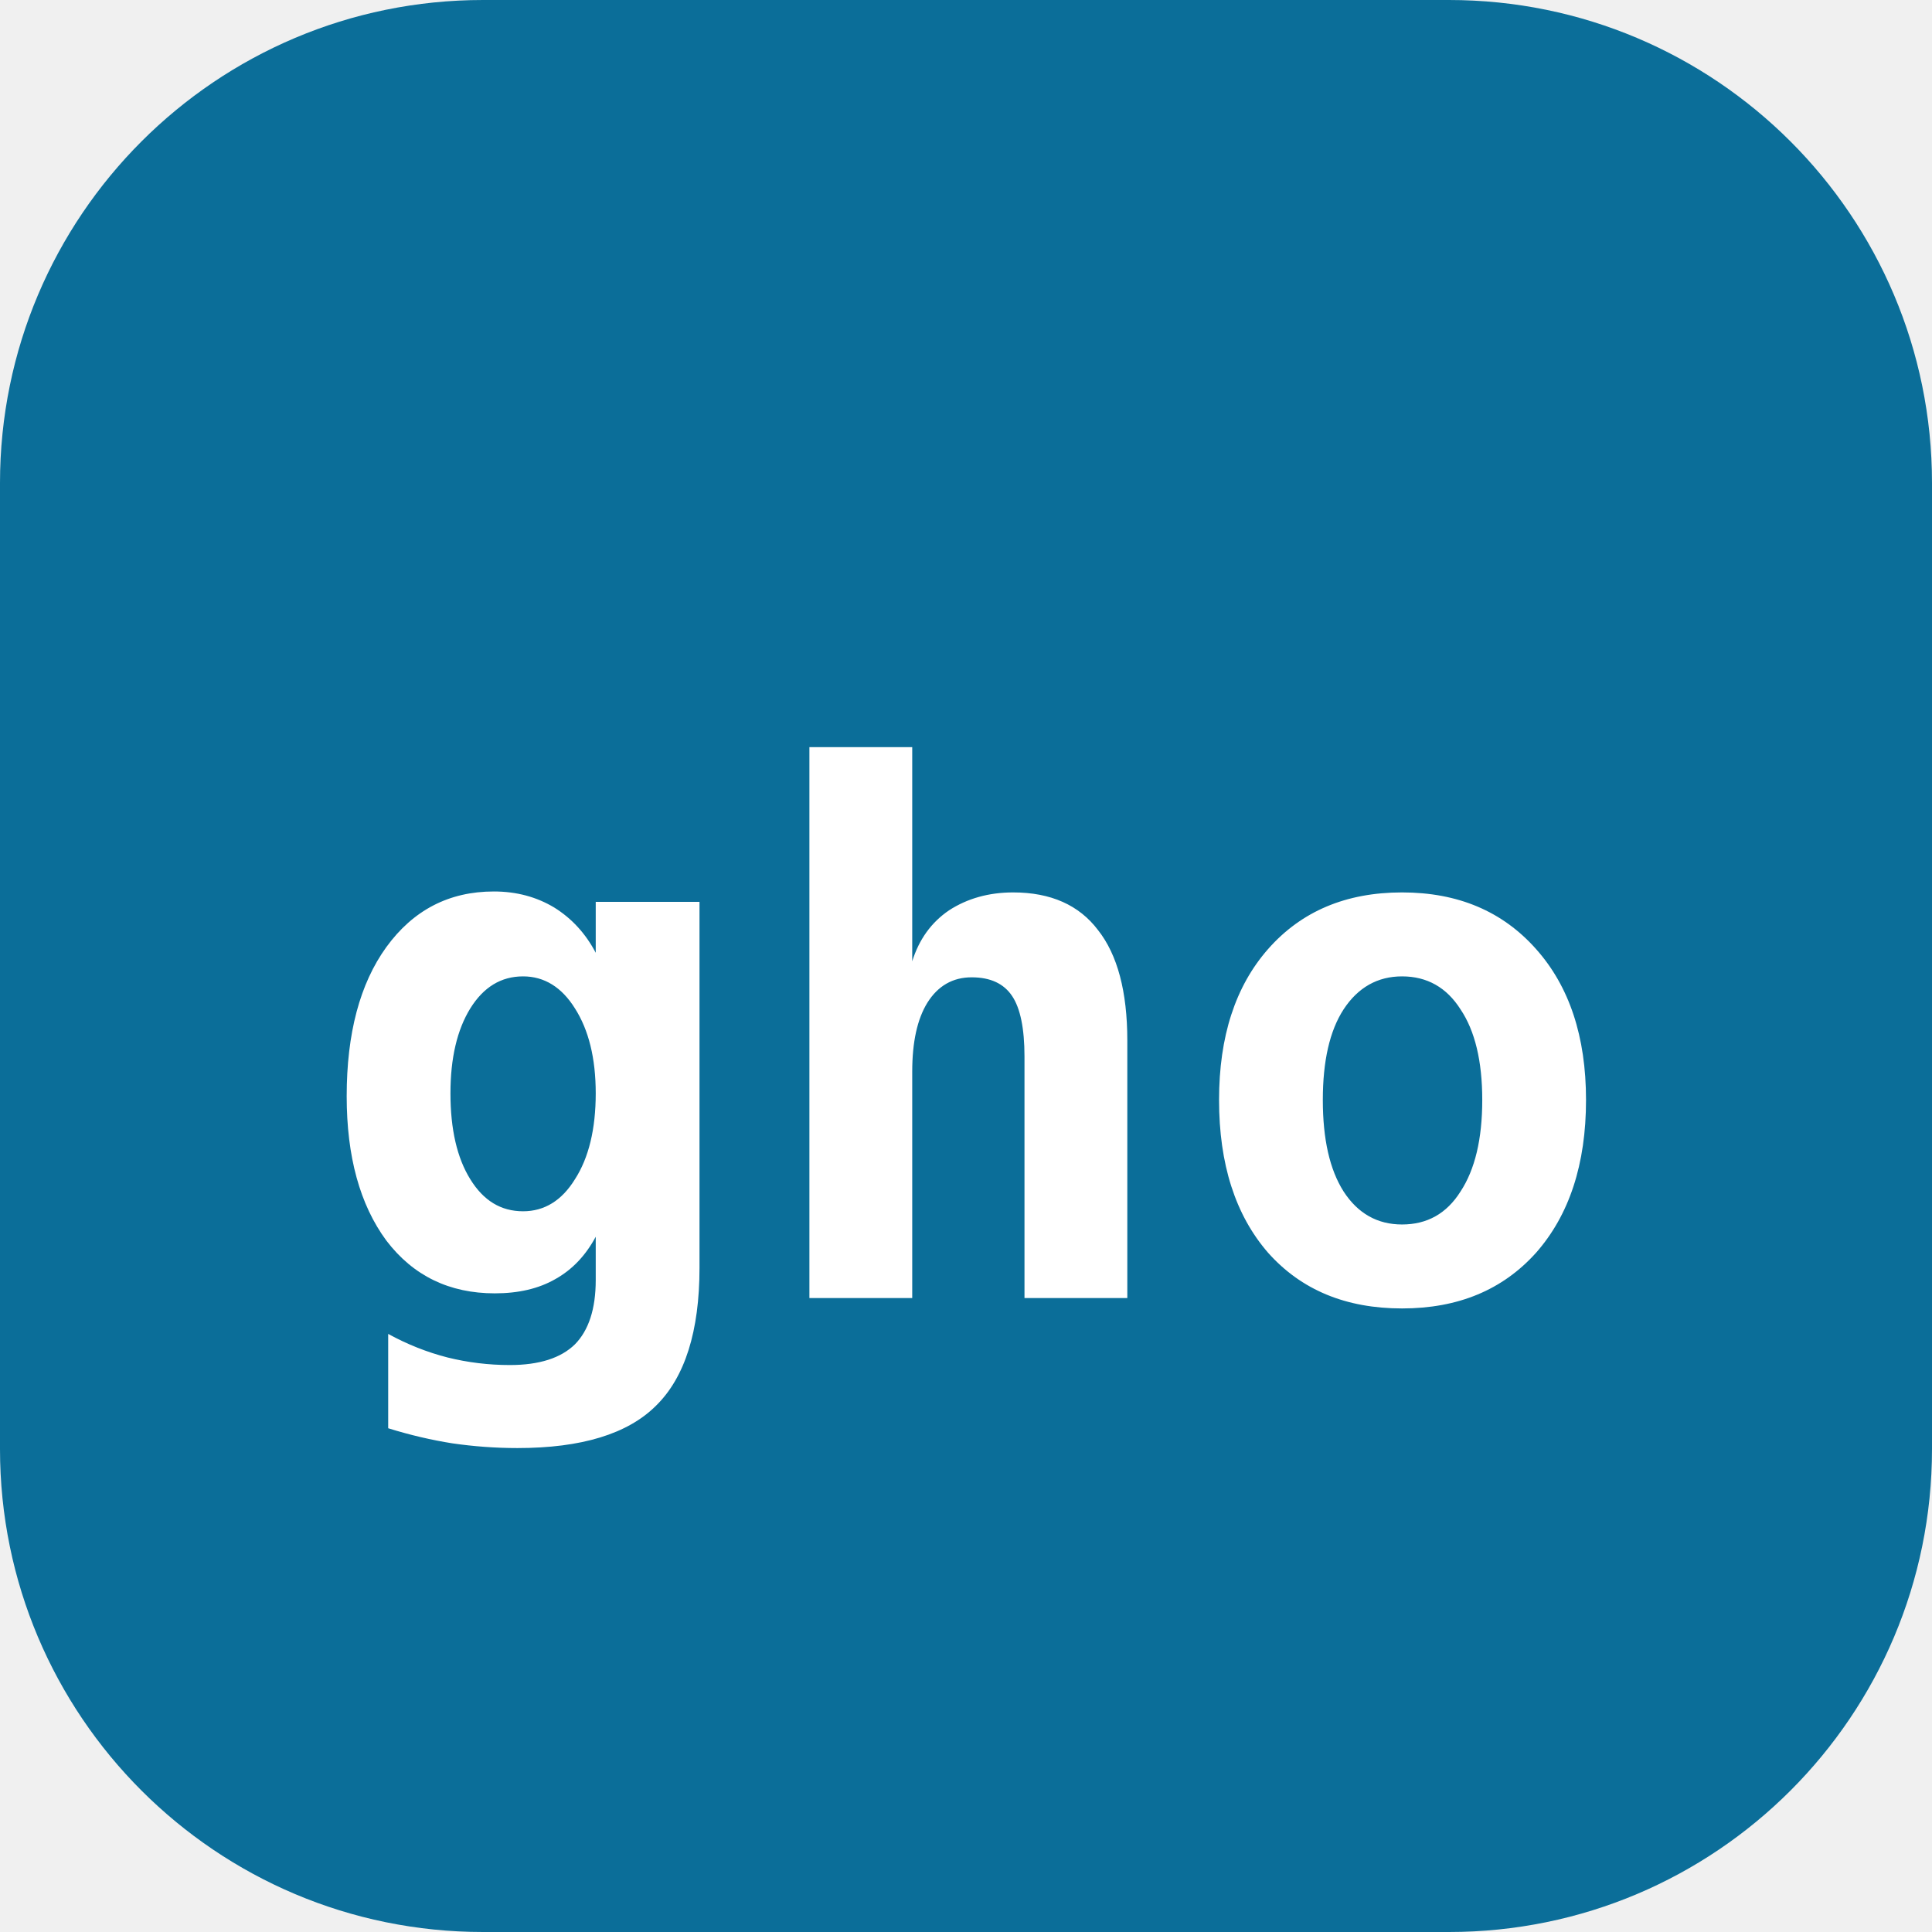
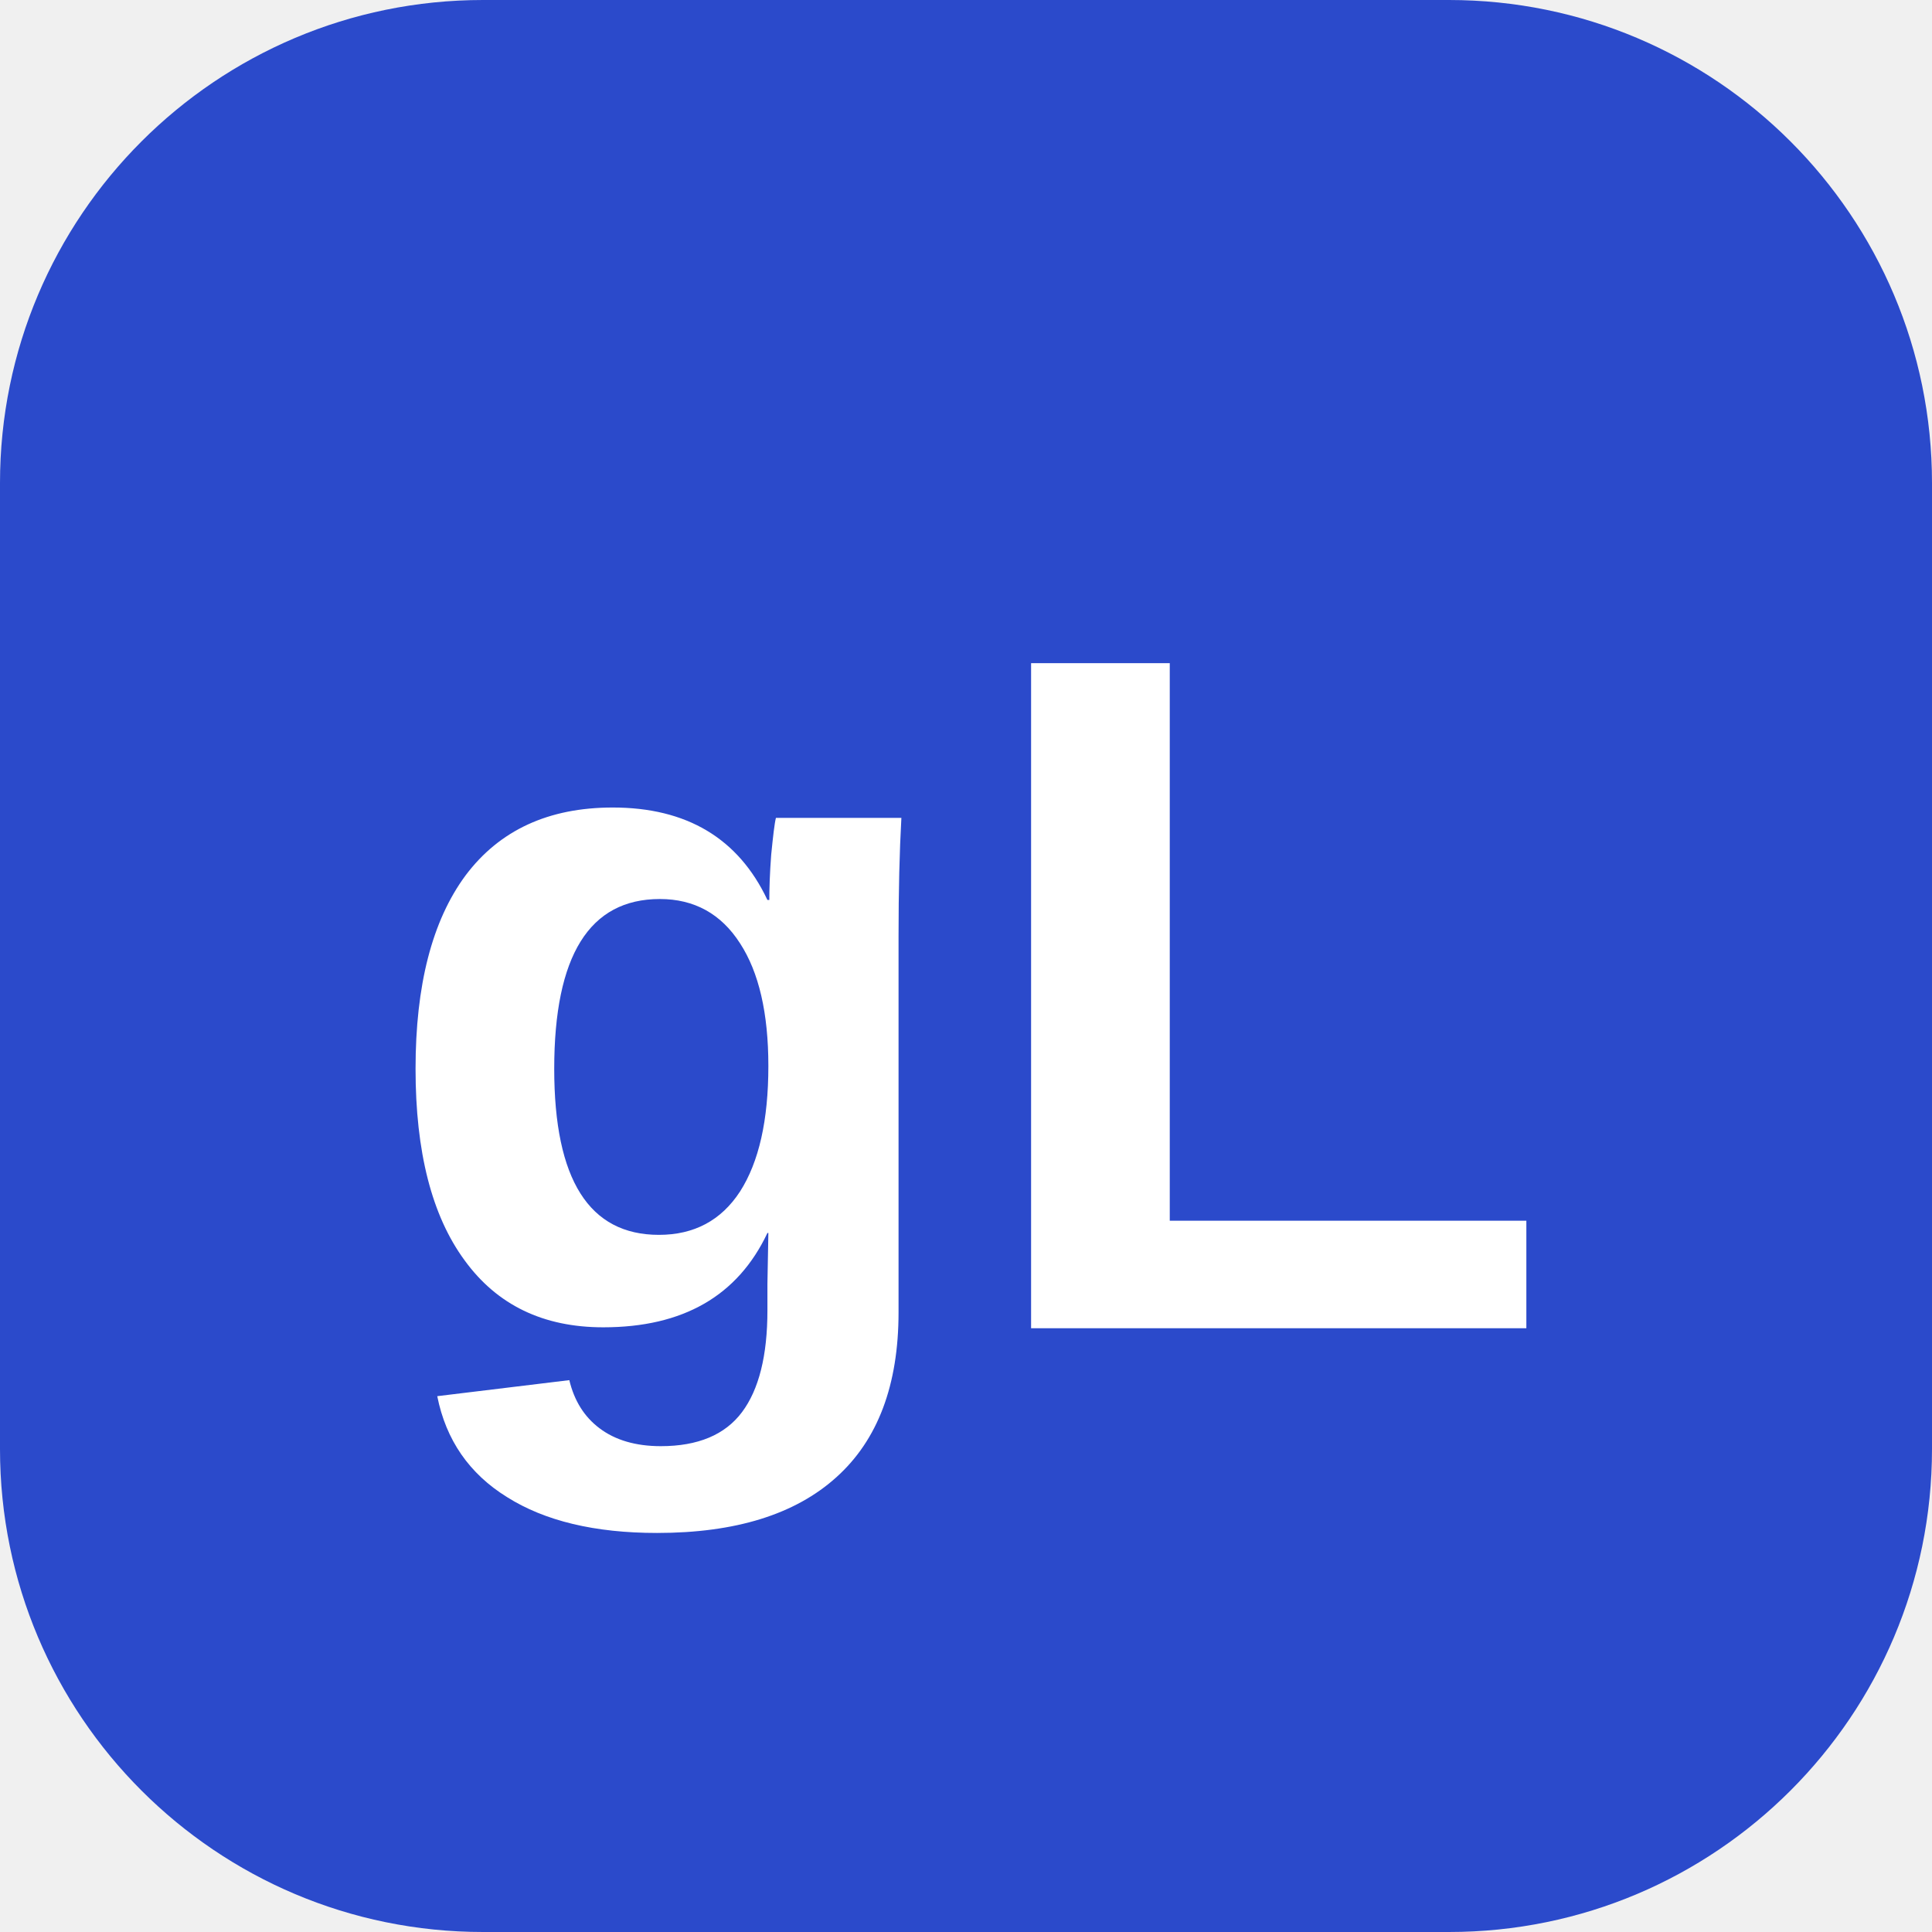
<svg xmlns="http://www.w3.org/2000/svg" viewBox="0 0 32 32">
-   <rect width="32" height="32" rx="8" fill="#0b6e99" />
-   <text x="16" y="21.5" text-anchor="middle" font-family="ui-monospace,Menlo,monospace" font-size="12" font-weight="700" fill="#fff">gho</text>
+   <rect width="32" height="32" rx="8" fill="#2b4acb" />
+   <text x="16" y="22" text-anchor="middle" font-family="Arial,Helvetica,sans-serif" font-size="16" font-weight="700" fill="#fff">gL</text>
</svg>
